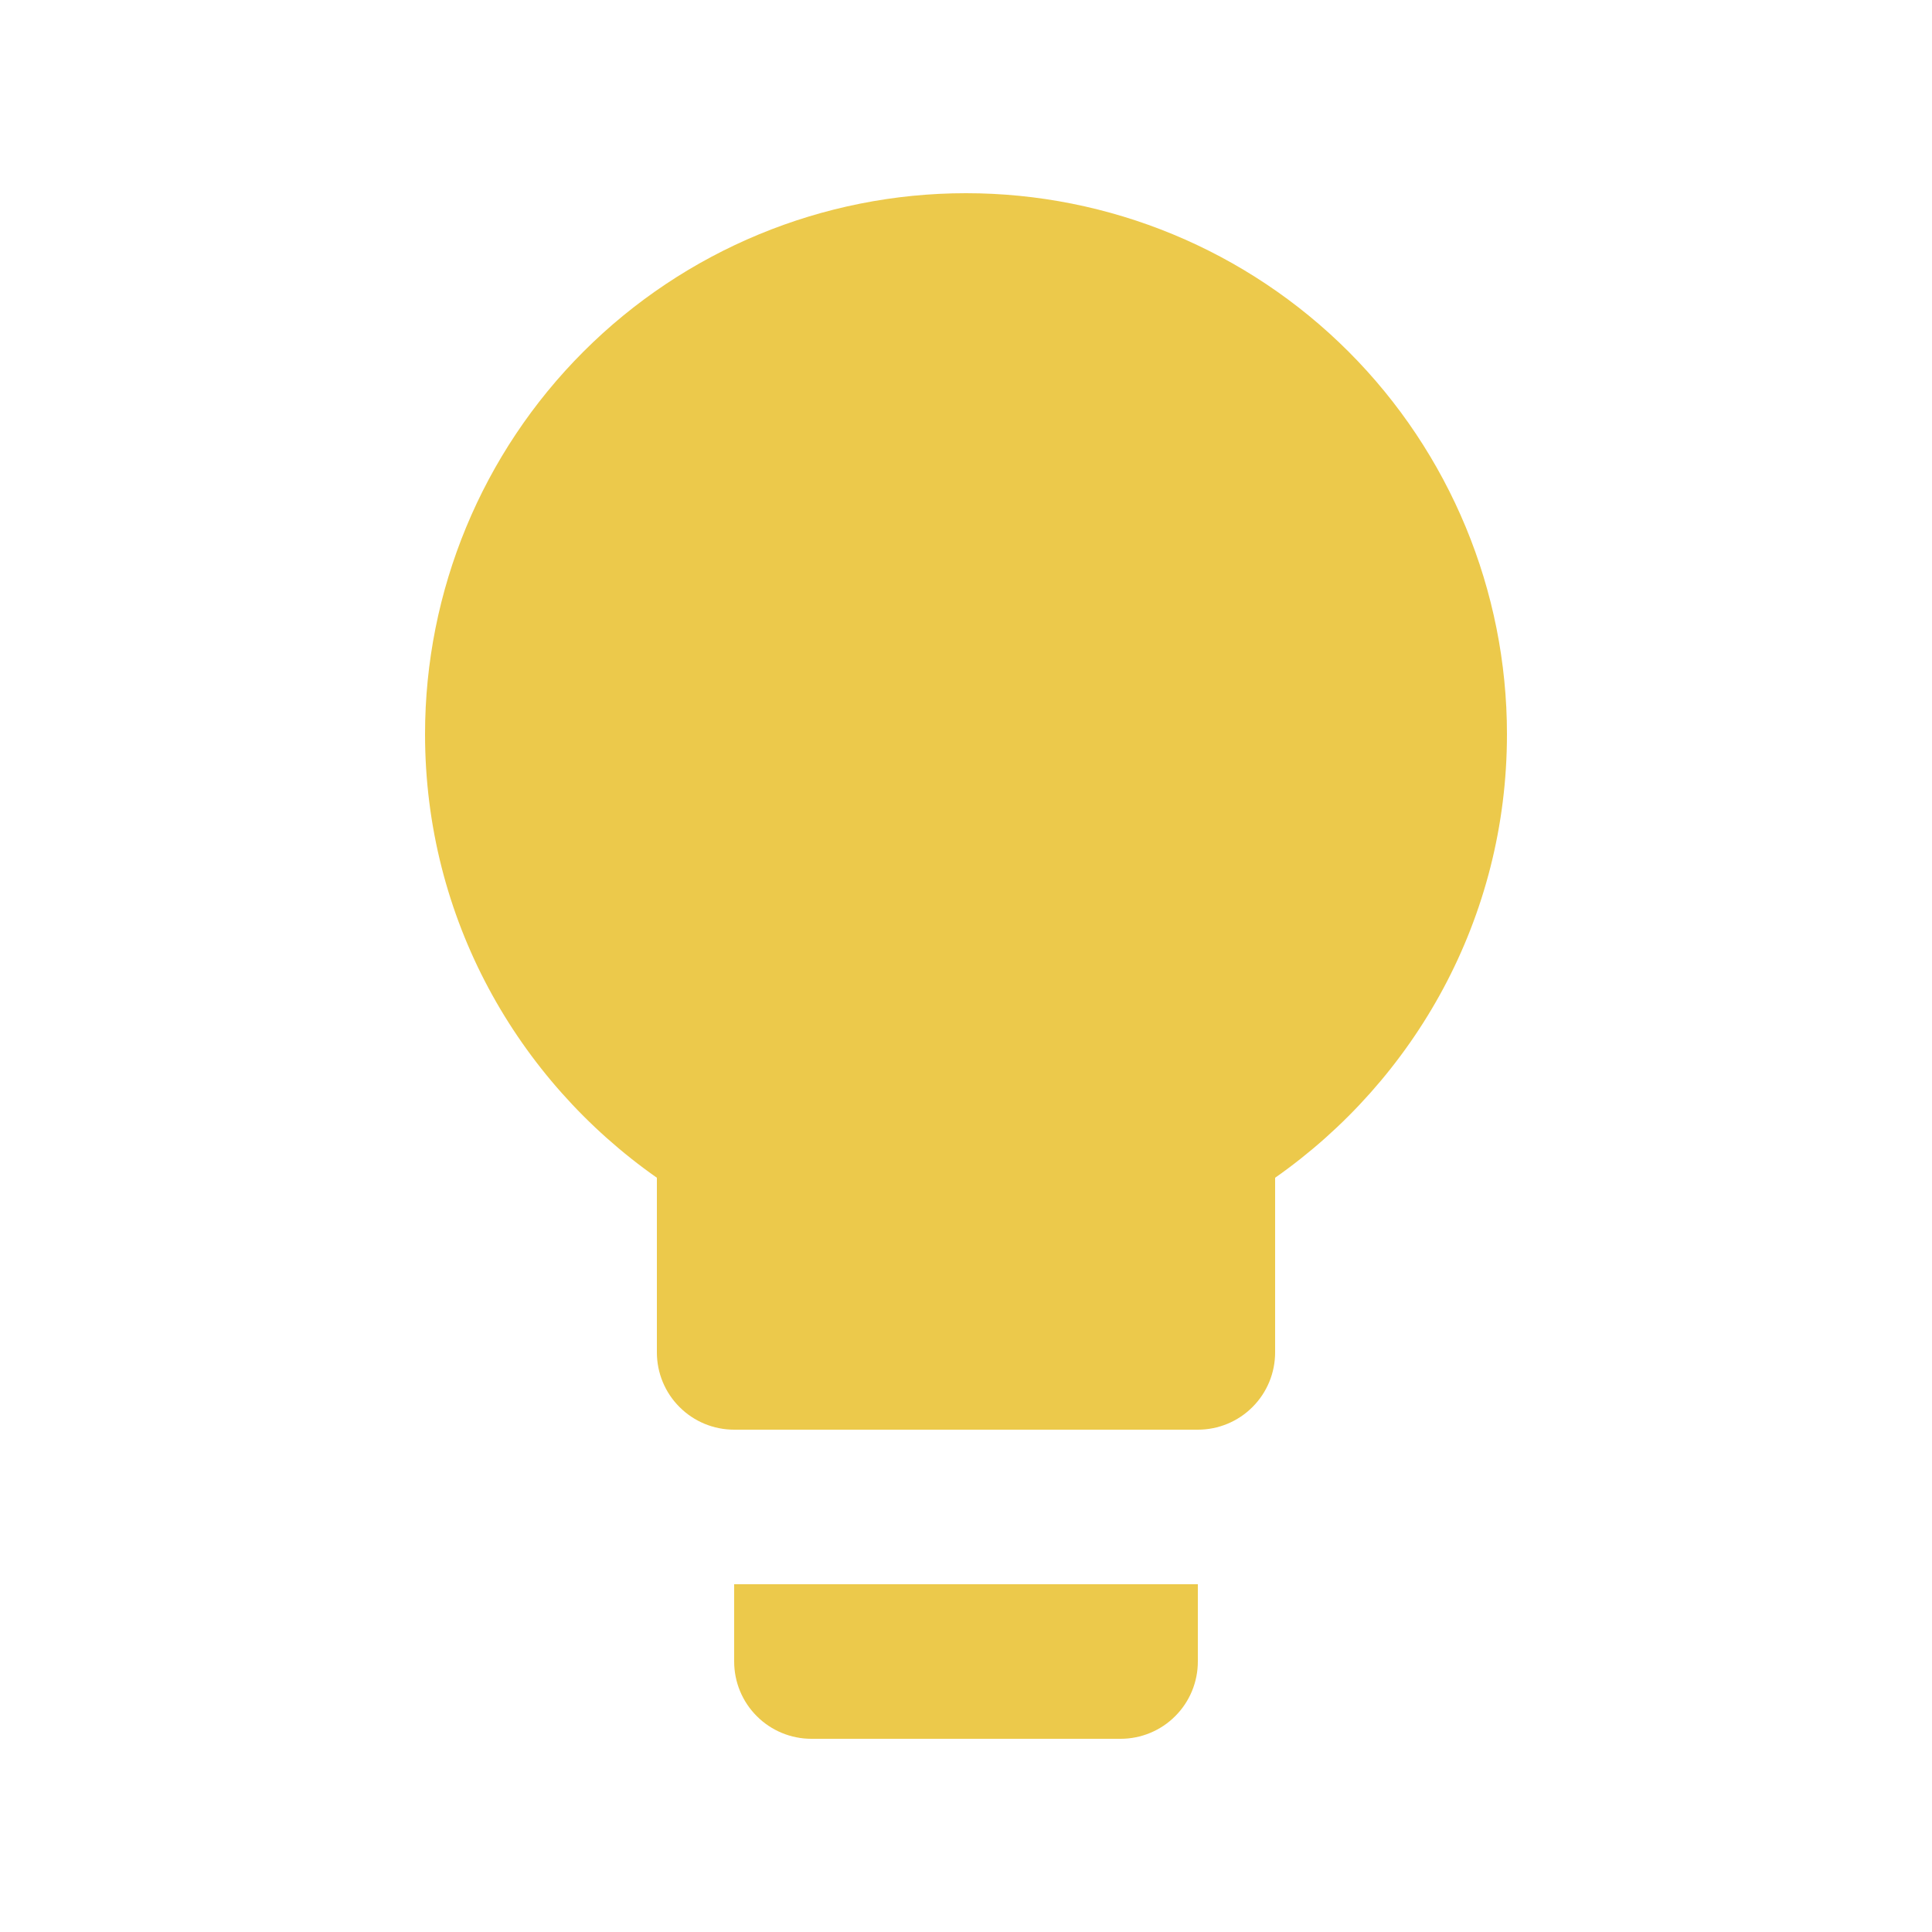
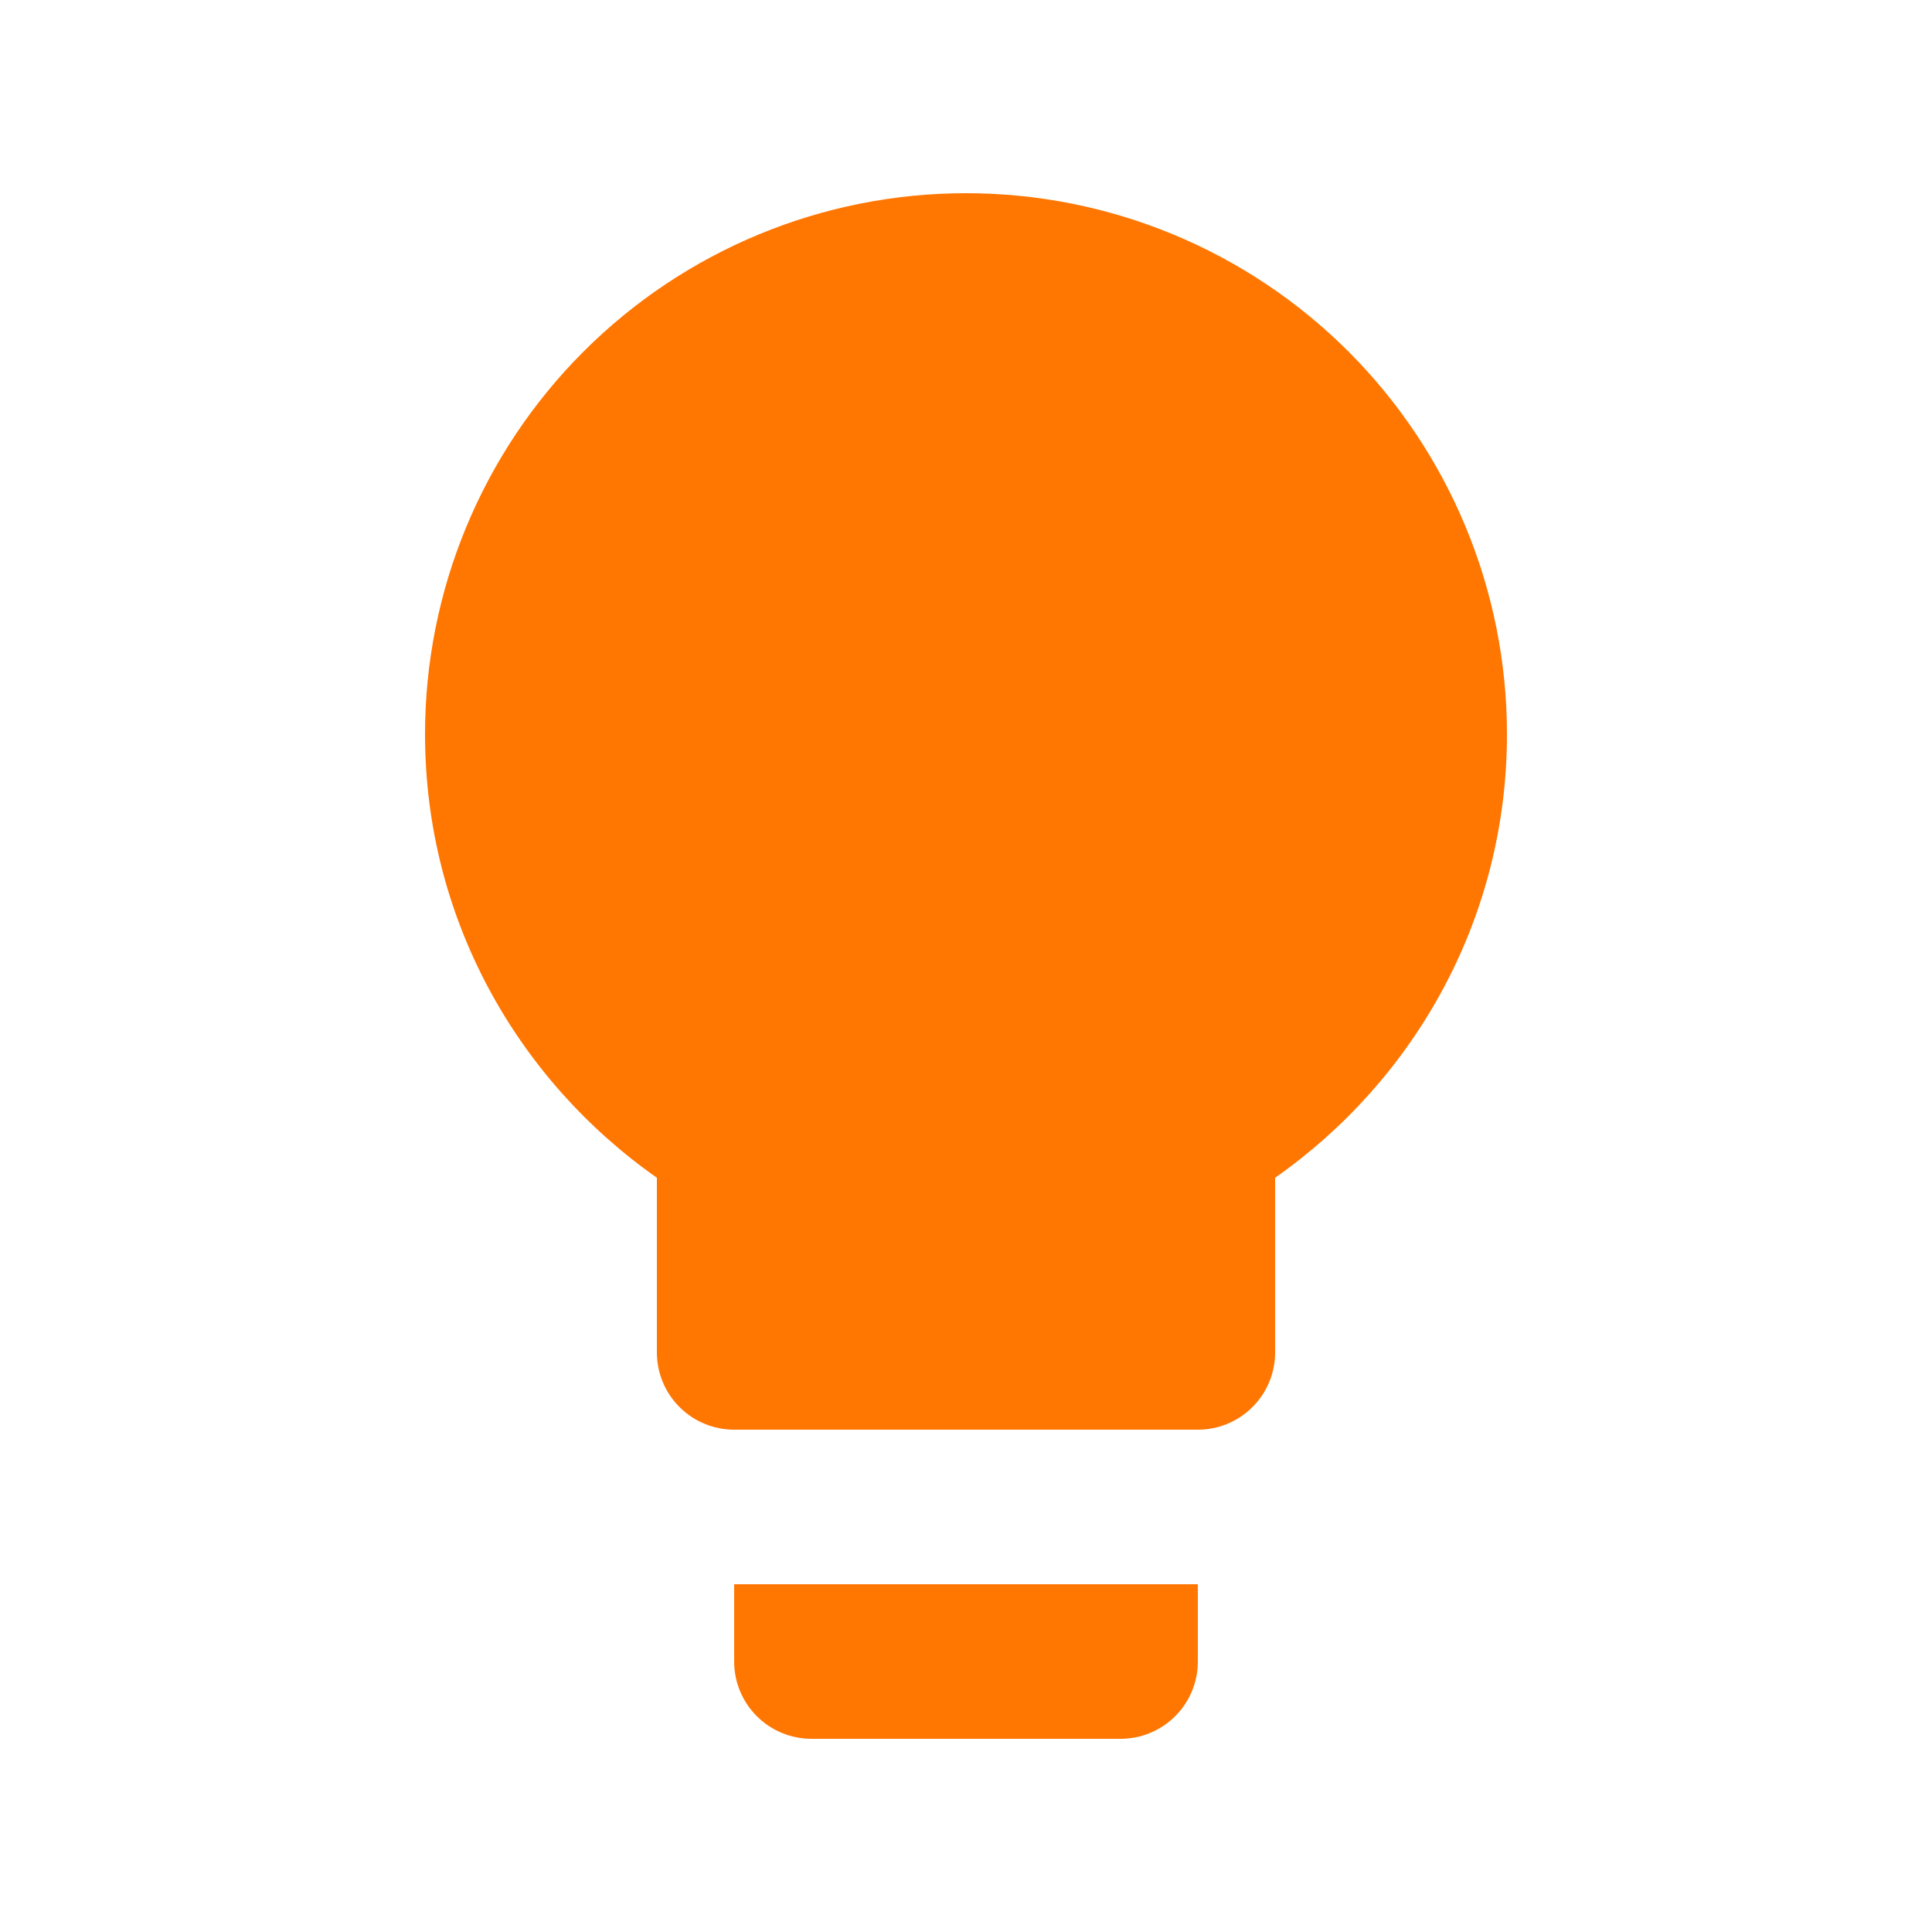
<svg xmlns="http://www.w3.org/2000/svg" width="25" height="25" viewBox="0 0 25 25" fill="none">
-   <path d="M12.5 2.5C10.643 2.5 8.863 3.237 7.55 4.55C6.237 5.863 5.5 7.643 5.5 9.5C5.5 11.88 6.69 13.97 8.5 15.24V17.5C8.5 17.765 8.605 18.02 8.793 18.207C8.98 18.395 9.235 18.5 9.5 18.5H15.5C15.765 18.5 16.02 18.395 16.207 18.207C16.395 18.02 16.5 17.765 16.5 17.5V15.24C18.31 13.97 19.5 11.88 19.5 9.5C19.5 7.643 18.762 5.863 17.45 4.55C16.137 3.237 14.357 2.5 12.5 2.5ZM9.5 21.5C9.5 21.765 9.605 22.02 9.793 22.207C9.98 22.395 10.235 22.5 10.5 22.5H14.5C14.765 22.5 15.02 22.395 15.207 22.207C15.395 22.02 15.5 21.765 15.5 21.5V20.5H9.5V21.5Z" fill="#ECC94B" />
+   <path d="M12.5 2.5C10.643 2.5 8.863 3.237 7.55 4.55C6.237 5.863 5.5 7.643 5.5 9.5C5.5 11.88 6.69 13.97 8.5 15.24V17.5C8.5 17.765 8.605 18.02 8.793 18.207C8.98 18.395 9.235 18.5 9.5 18.5H15.5C15.765 18.5 16.02 18.395 16.207 18.207C16.395 18.02 16.5 17.765 16.5 17.5V15.24C18.31 13.97 19.5 11.88 19.5 9.5C19.5 7.643 18.762 5.863 17.45 4.55C16.137 3.237 14.357 2.5 12.5 2.5ZM9.5 21.5C9.5 21.765 9.605 22.02 9.793 22.207C9.98 22.395 10.235 22.5 10.5 22.5H14.5C14.765 22.5 15.02 22.395 15.207 22.207C15.395 22.02 15.5 21.765 15.5 21.5V20.5H9.5V21.5Z" fill="#FF7601" />
</svg>
